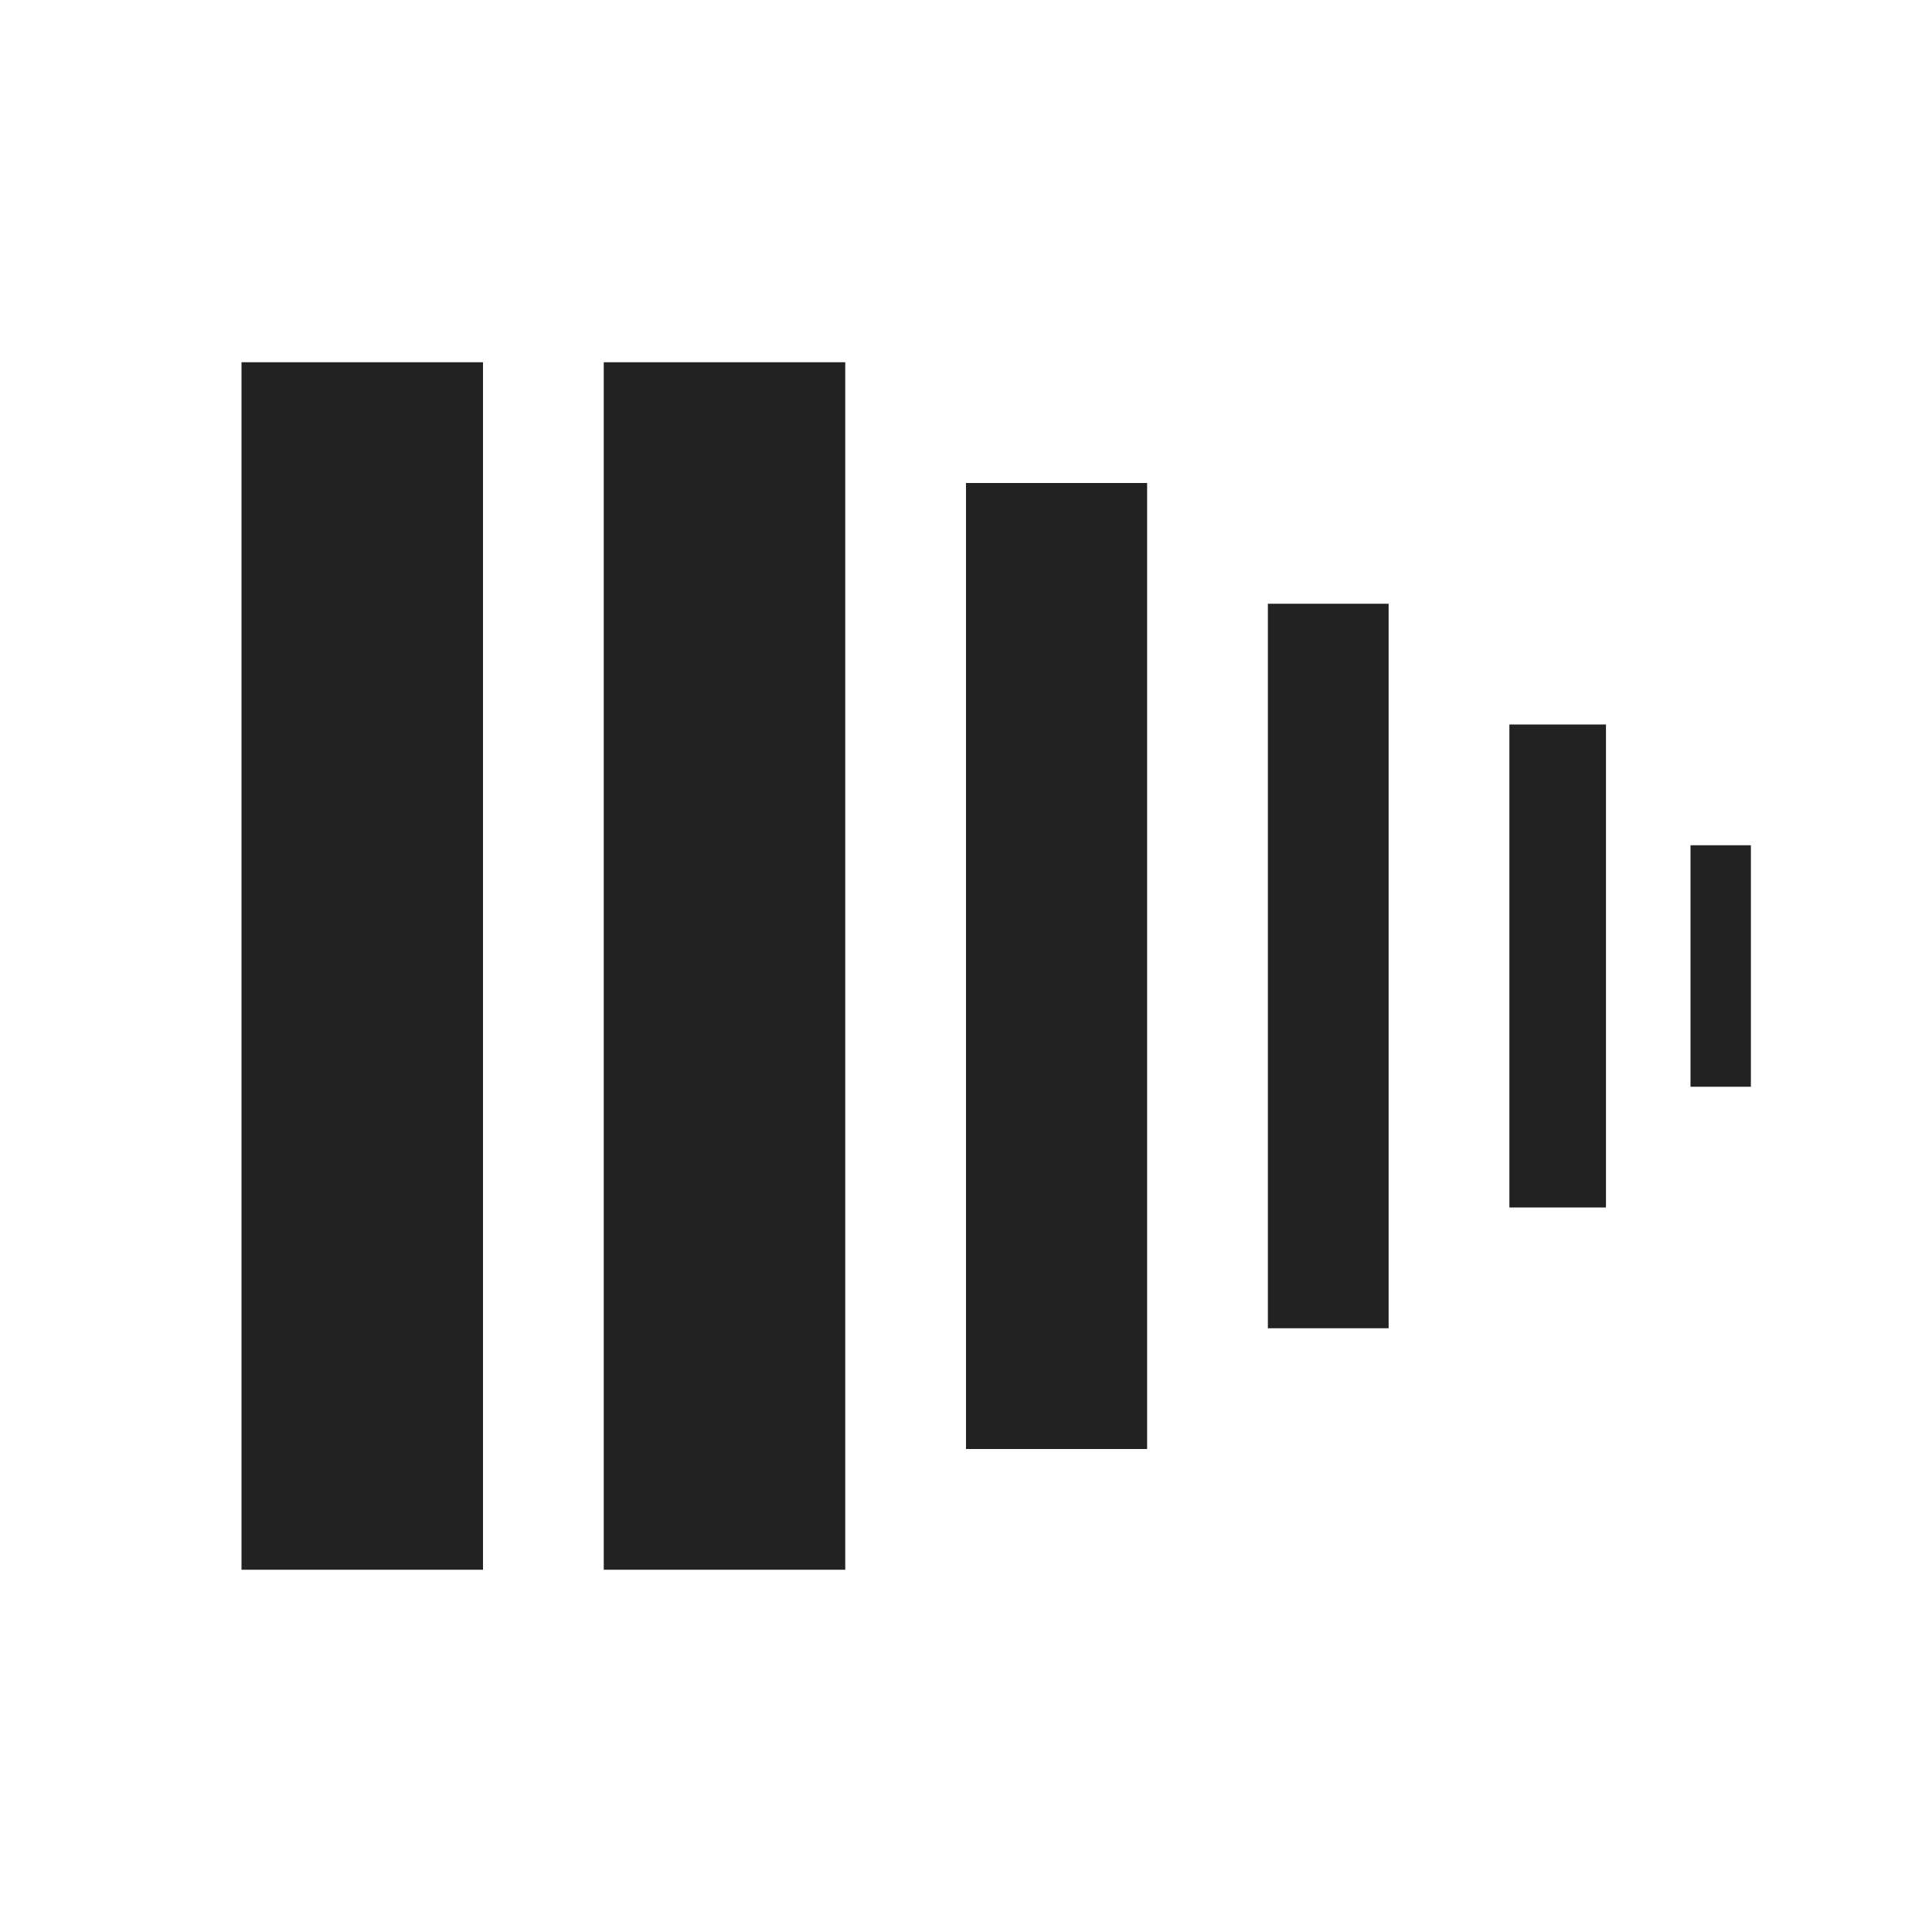
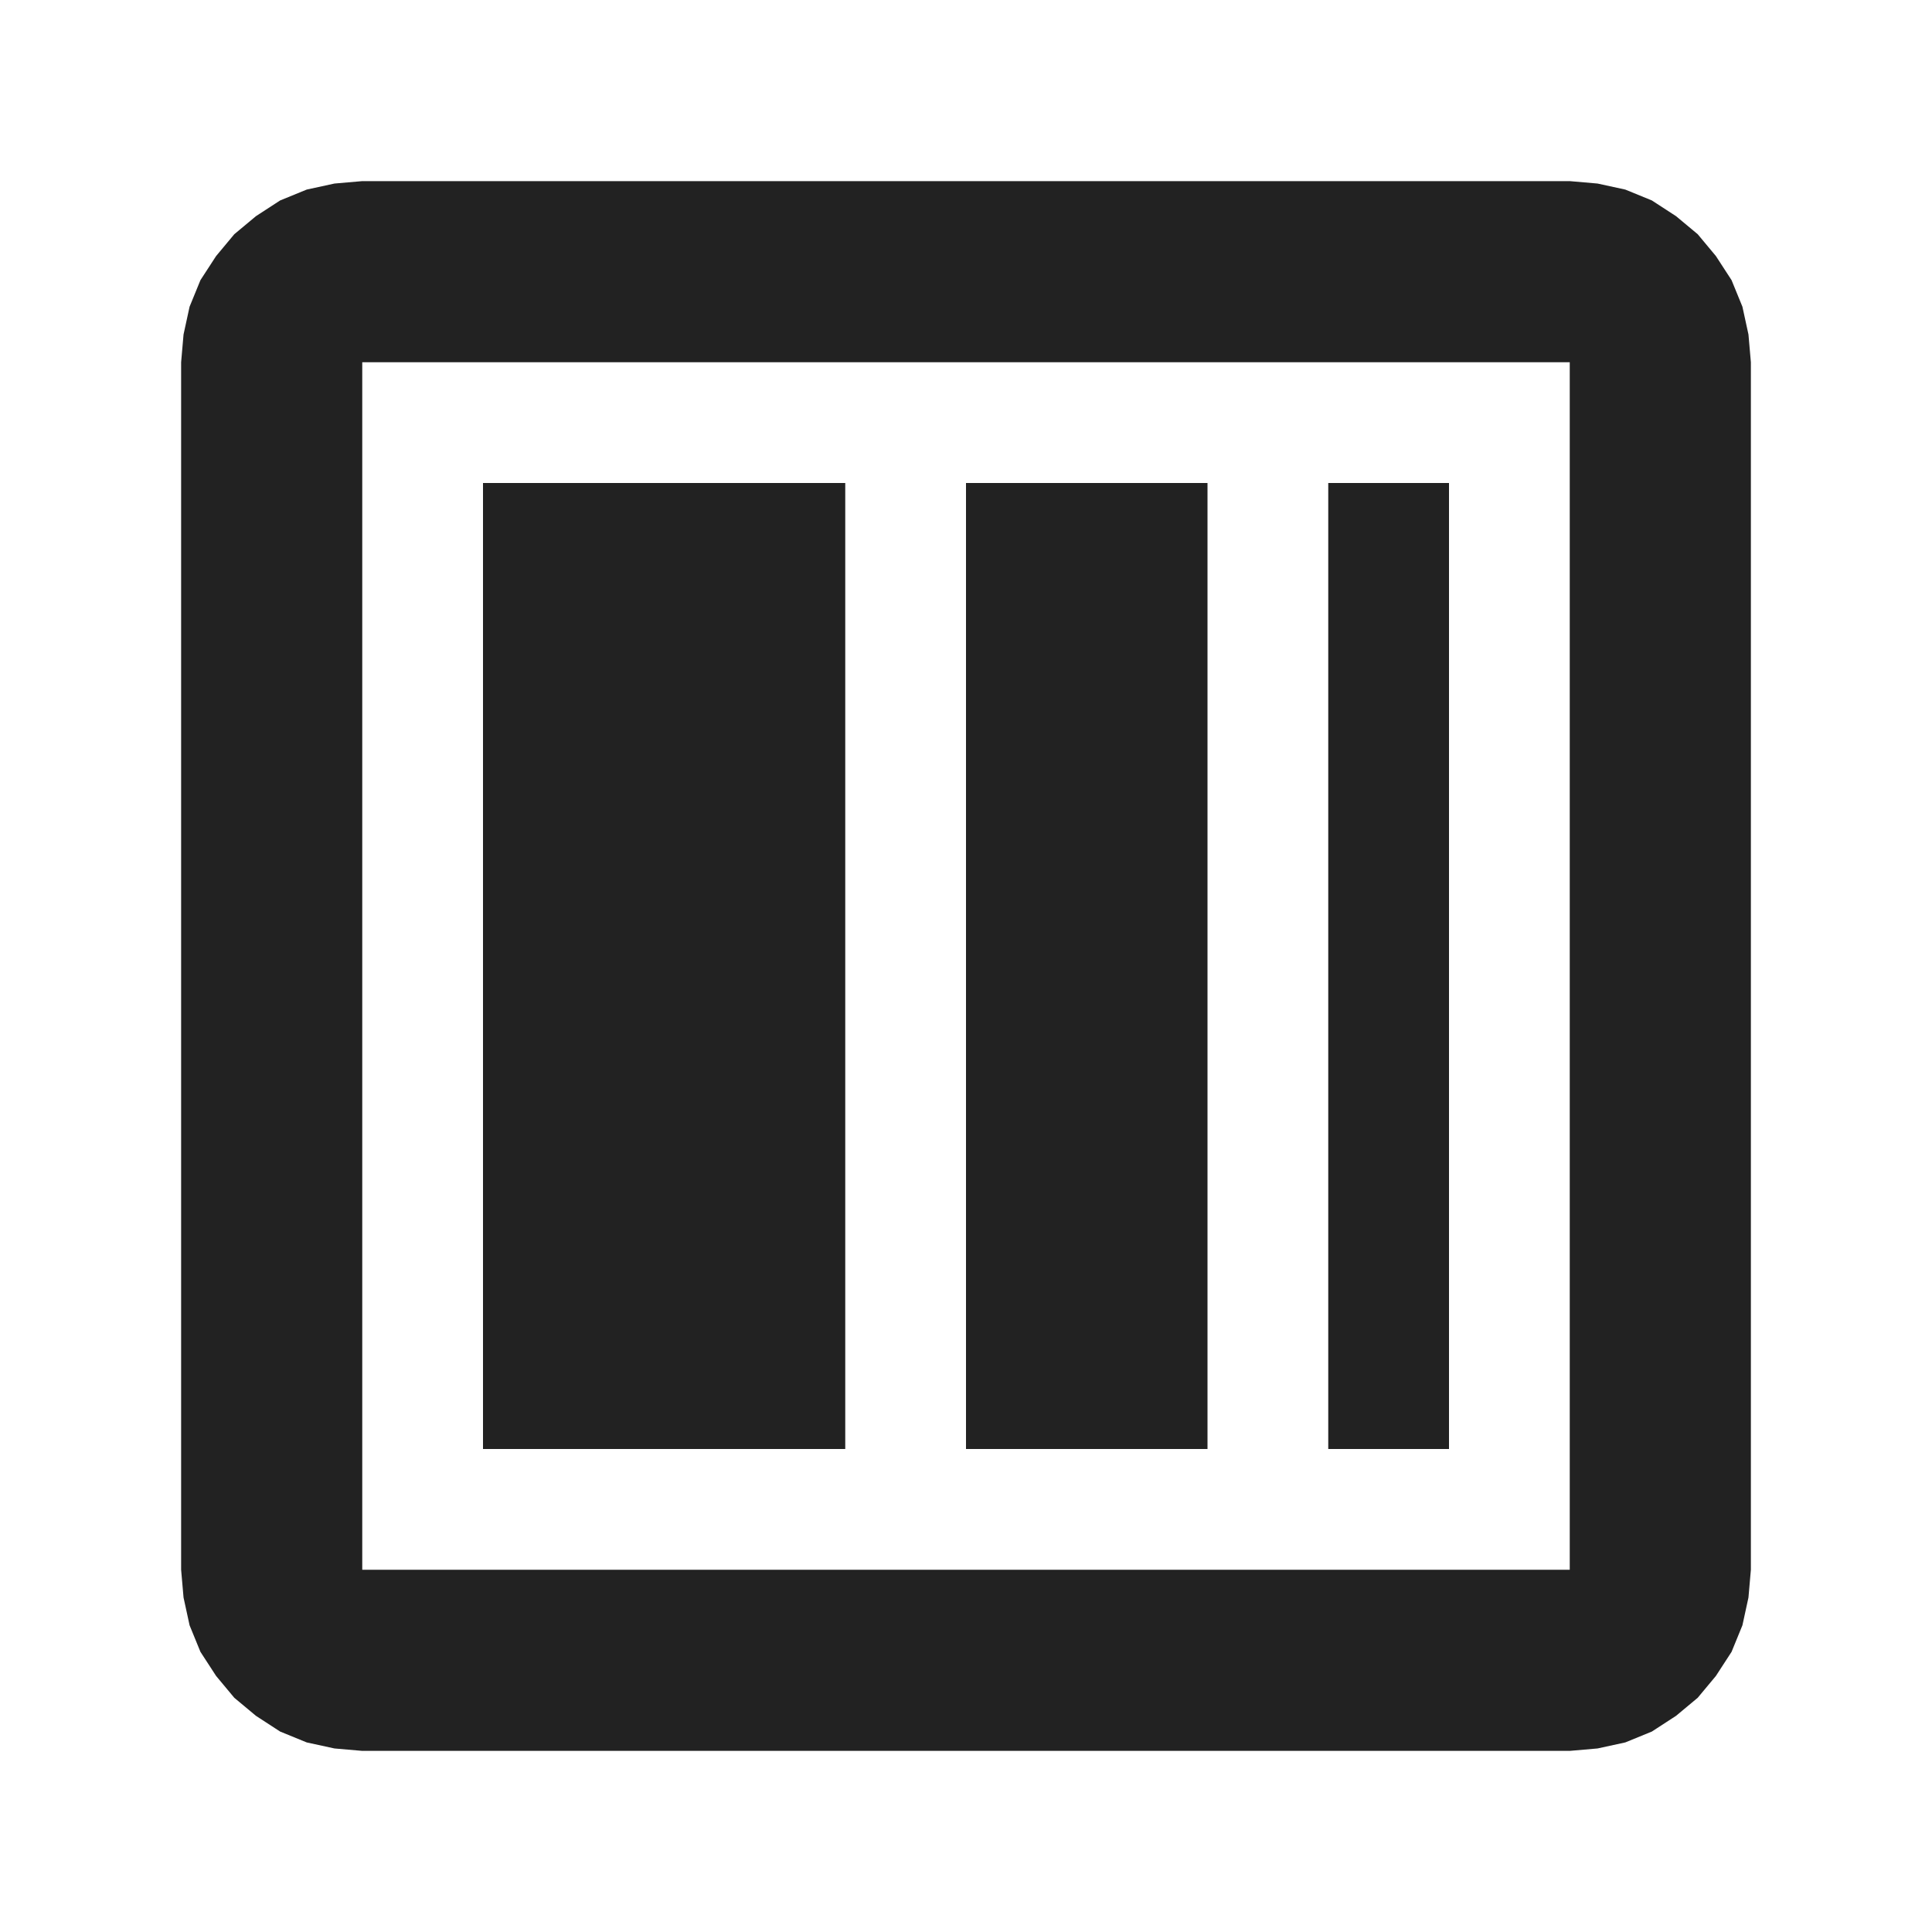
<svg xmlns="http://www.w3.org/2000/svg" width="16" height="16" viewBox="0 0 16 16">
-   <path fill="#222222" d="M2 3h2v10H2zM5 3h2v10H5zM8 4h1.5v8H8zM10.5 5h1v6h-1zM12.5 6h.8v4h-.8zM14 7h.5v2H14z" />
+   <path fill="#222222" d="M13.00 1.50L13.23 1.52L13.46 1.57L13.68 1.66L13.88 1.79L14.06 1.94L14.21 2.12L14.34 2.32L14.43 2.54L14.48 2.77L14.50 3.00L14.50 13.00L14.48 13.23L14.43 13.46L14.34 13.68L14.21 13.88L14.06 14.06L13.88 14.21L13.68 14.34L13.46 14.43L13.23 14.48L13.00 14.50L3.00 14.50L2.77 14.48L2.54 14.43L2.32 14.34L2.12 14.21L1.94 14.06L1.79 13.88L1.66 13.68L1.57 13.46L1.52 13.23L1.50 13.00L1.50 3.00L1.52 2.77L1.57 2.54L1.66 2.32L1.79 2.12L1.94 1.94L2.12 1.79L2.32 1.66L2.54 1.57L2.77 1.52L3.00 1.50ZM3.00 13.00L13.00 13.00L13.00 3.00L3.00 3.00ZM4.00 4.00L7.00 4.00L7.00 12.00L4.00 12.00ZM8.00 4.00L10.00 4.00L10.00 12.00L8.00 12.00ZM11.00 4.00L12.00 4.00L12.00 12.00L11.00 12.00Z" />
</svg>
